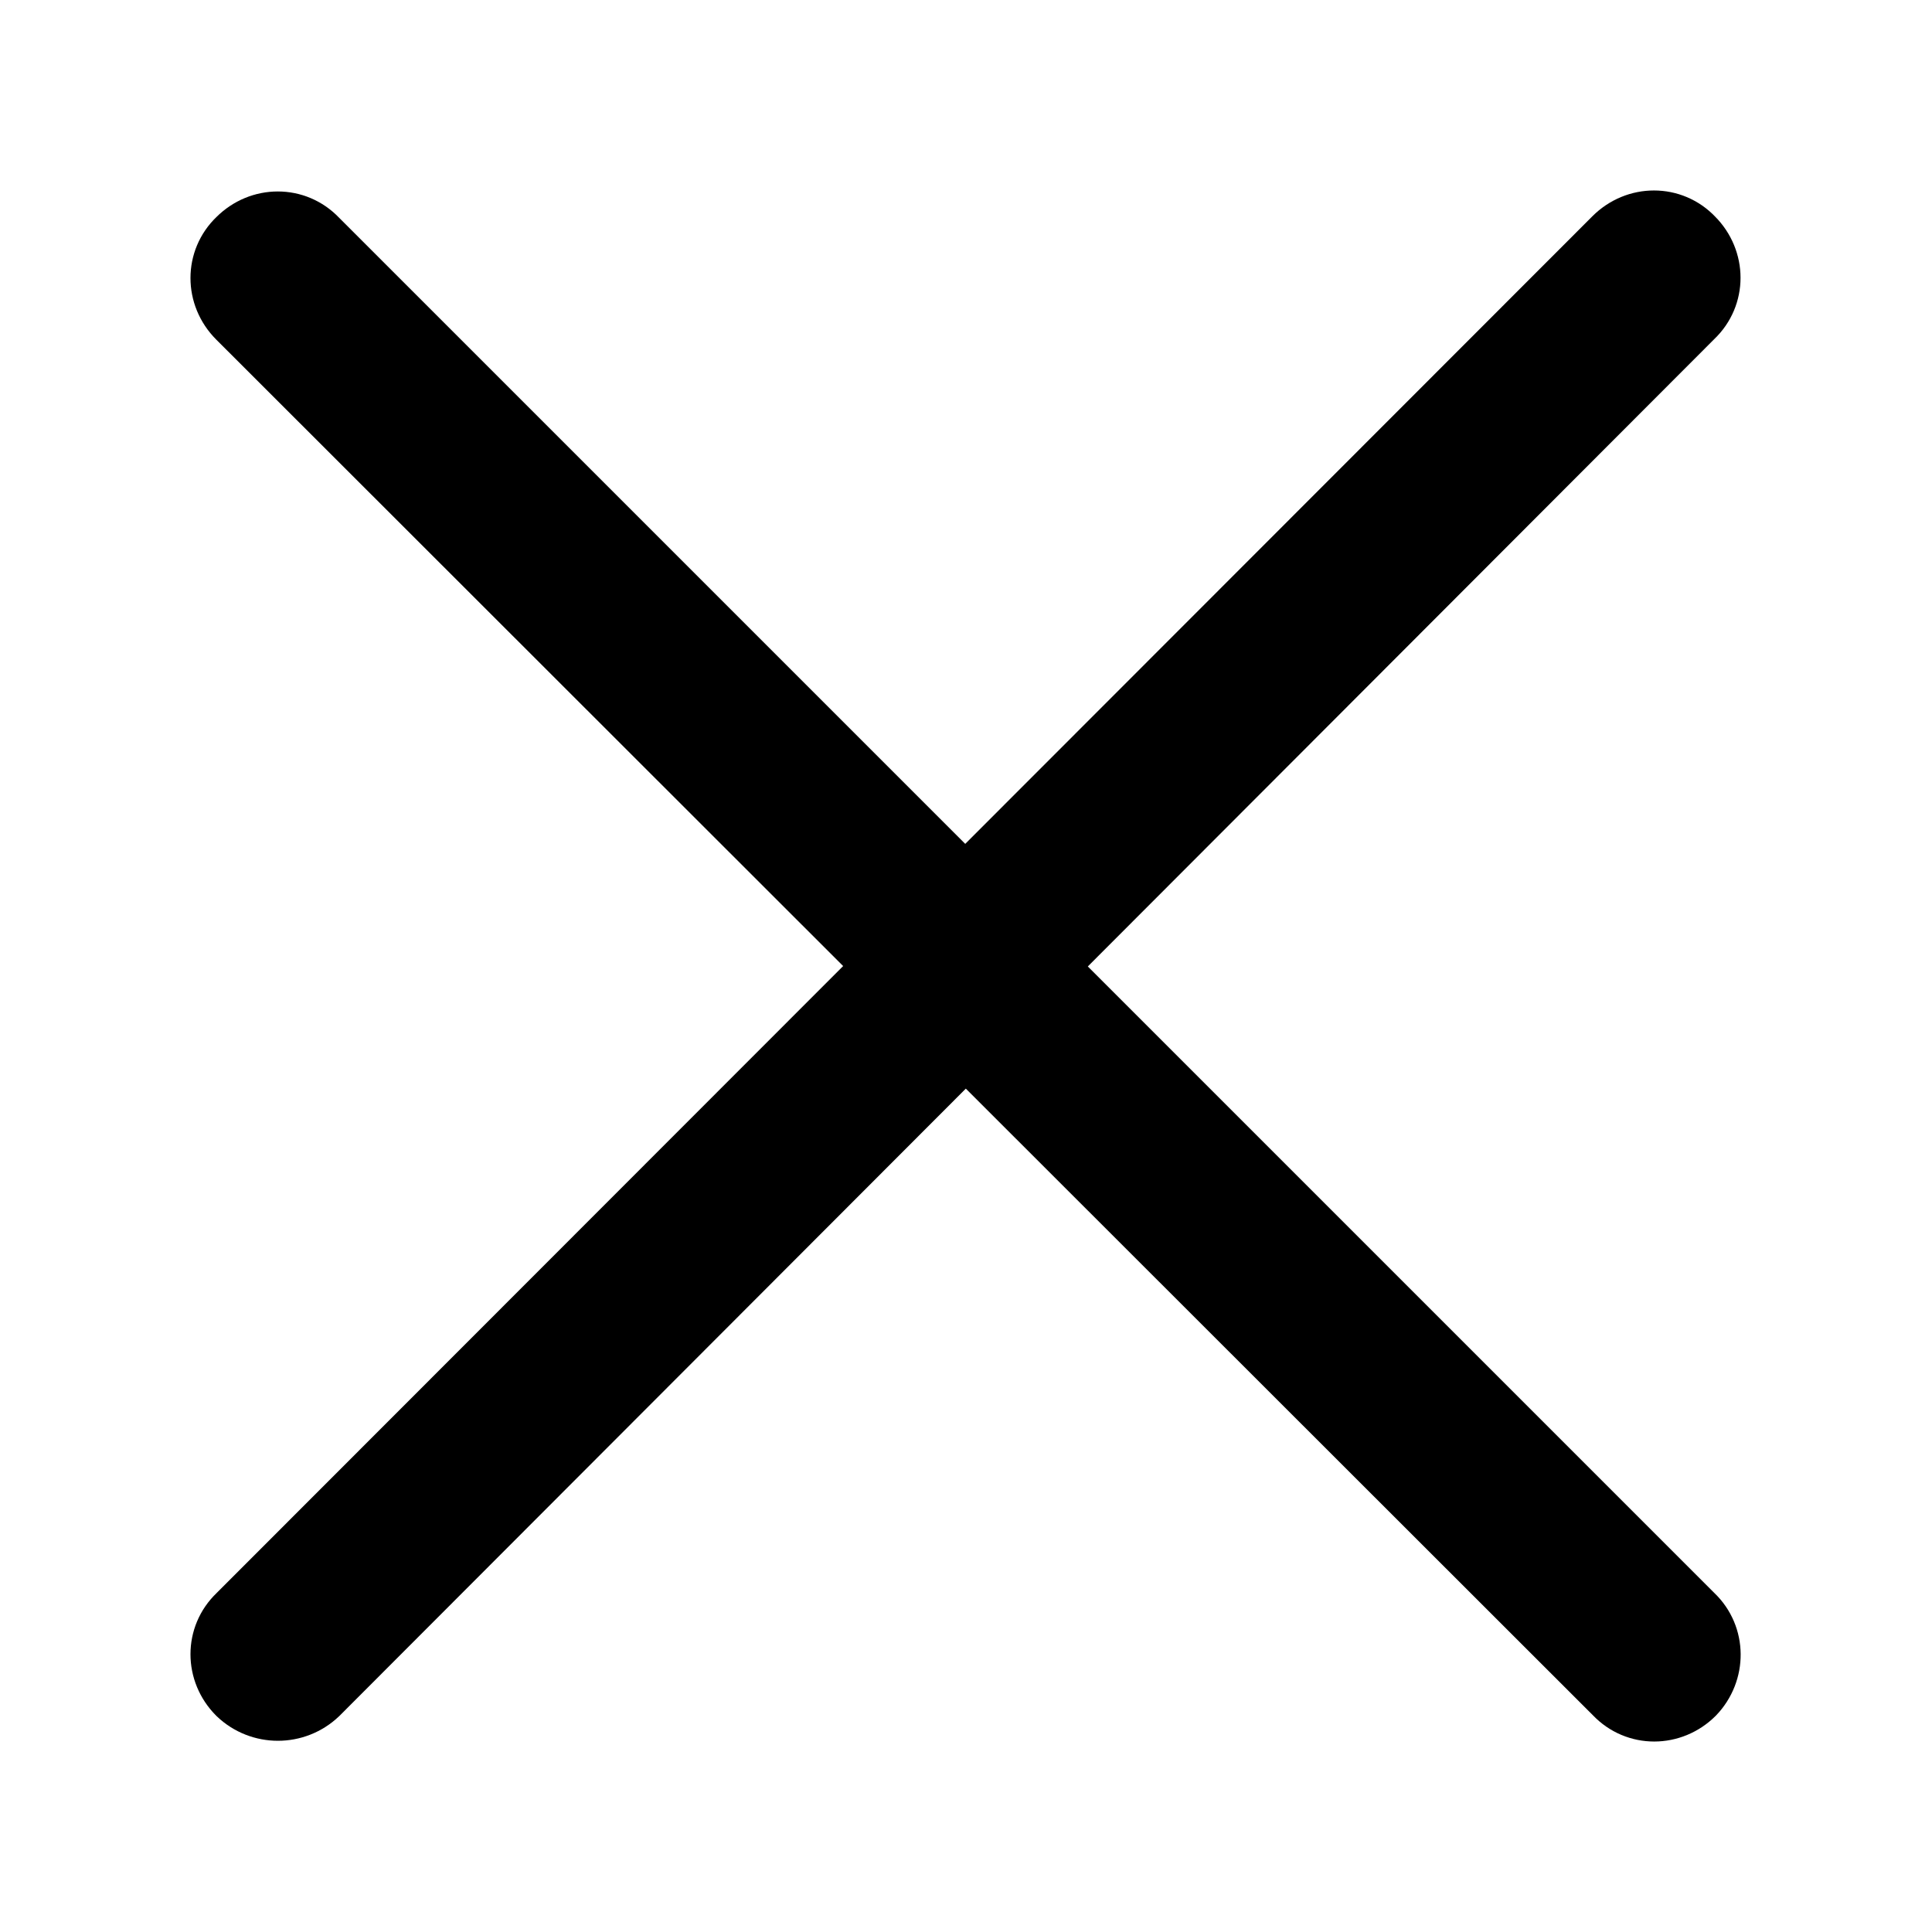
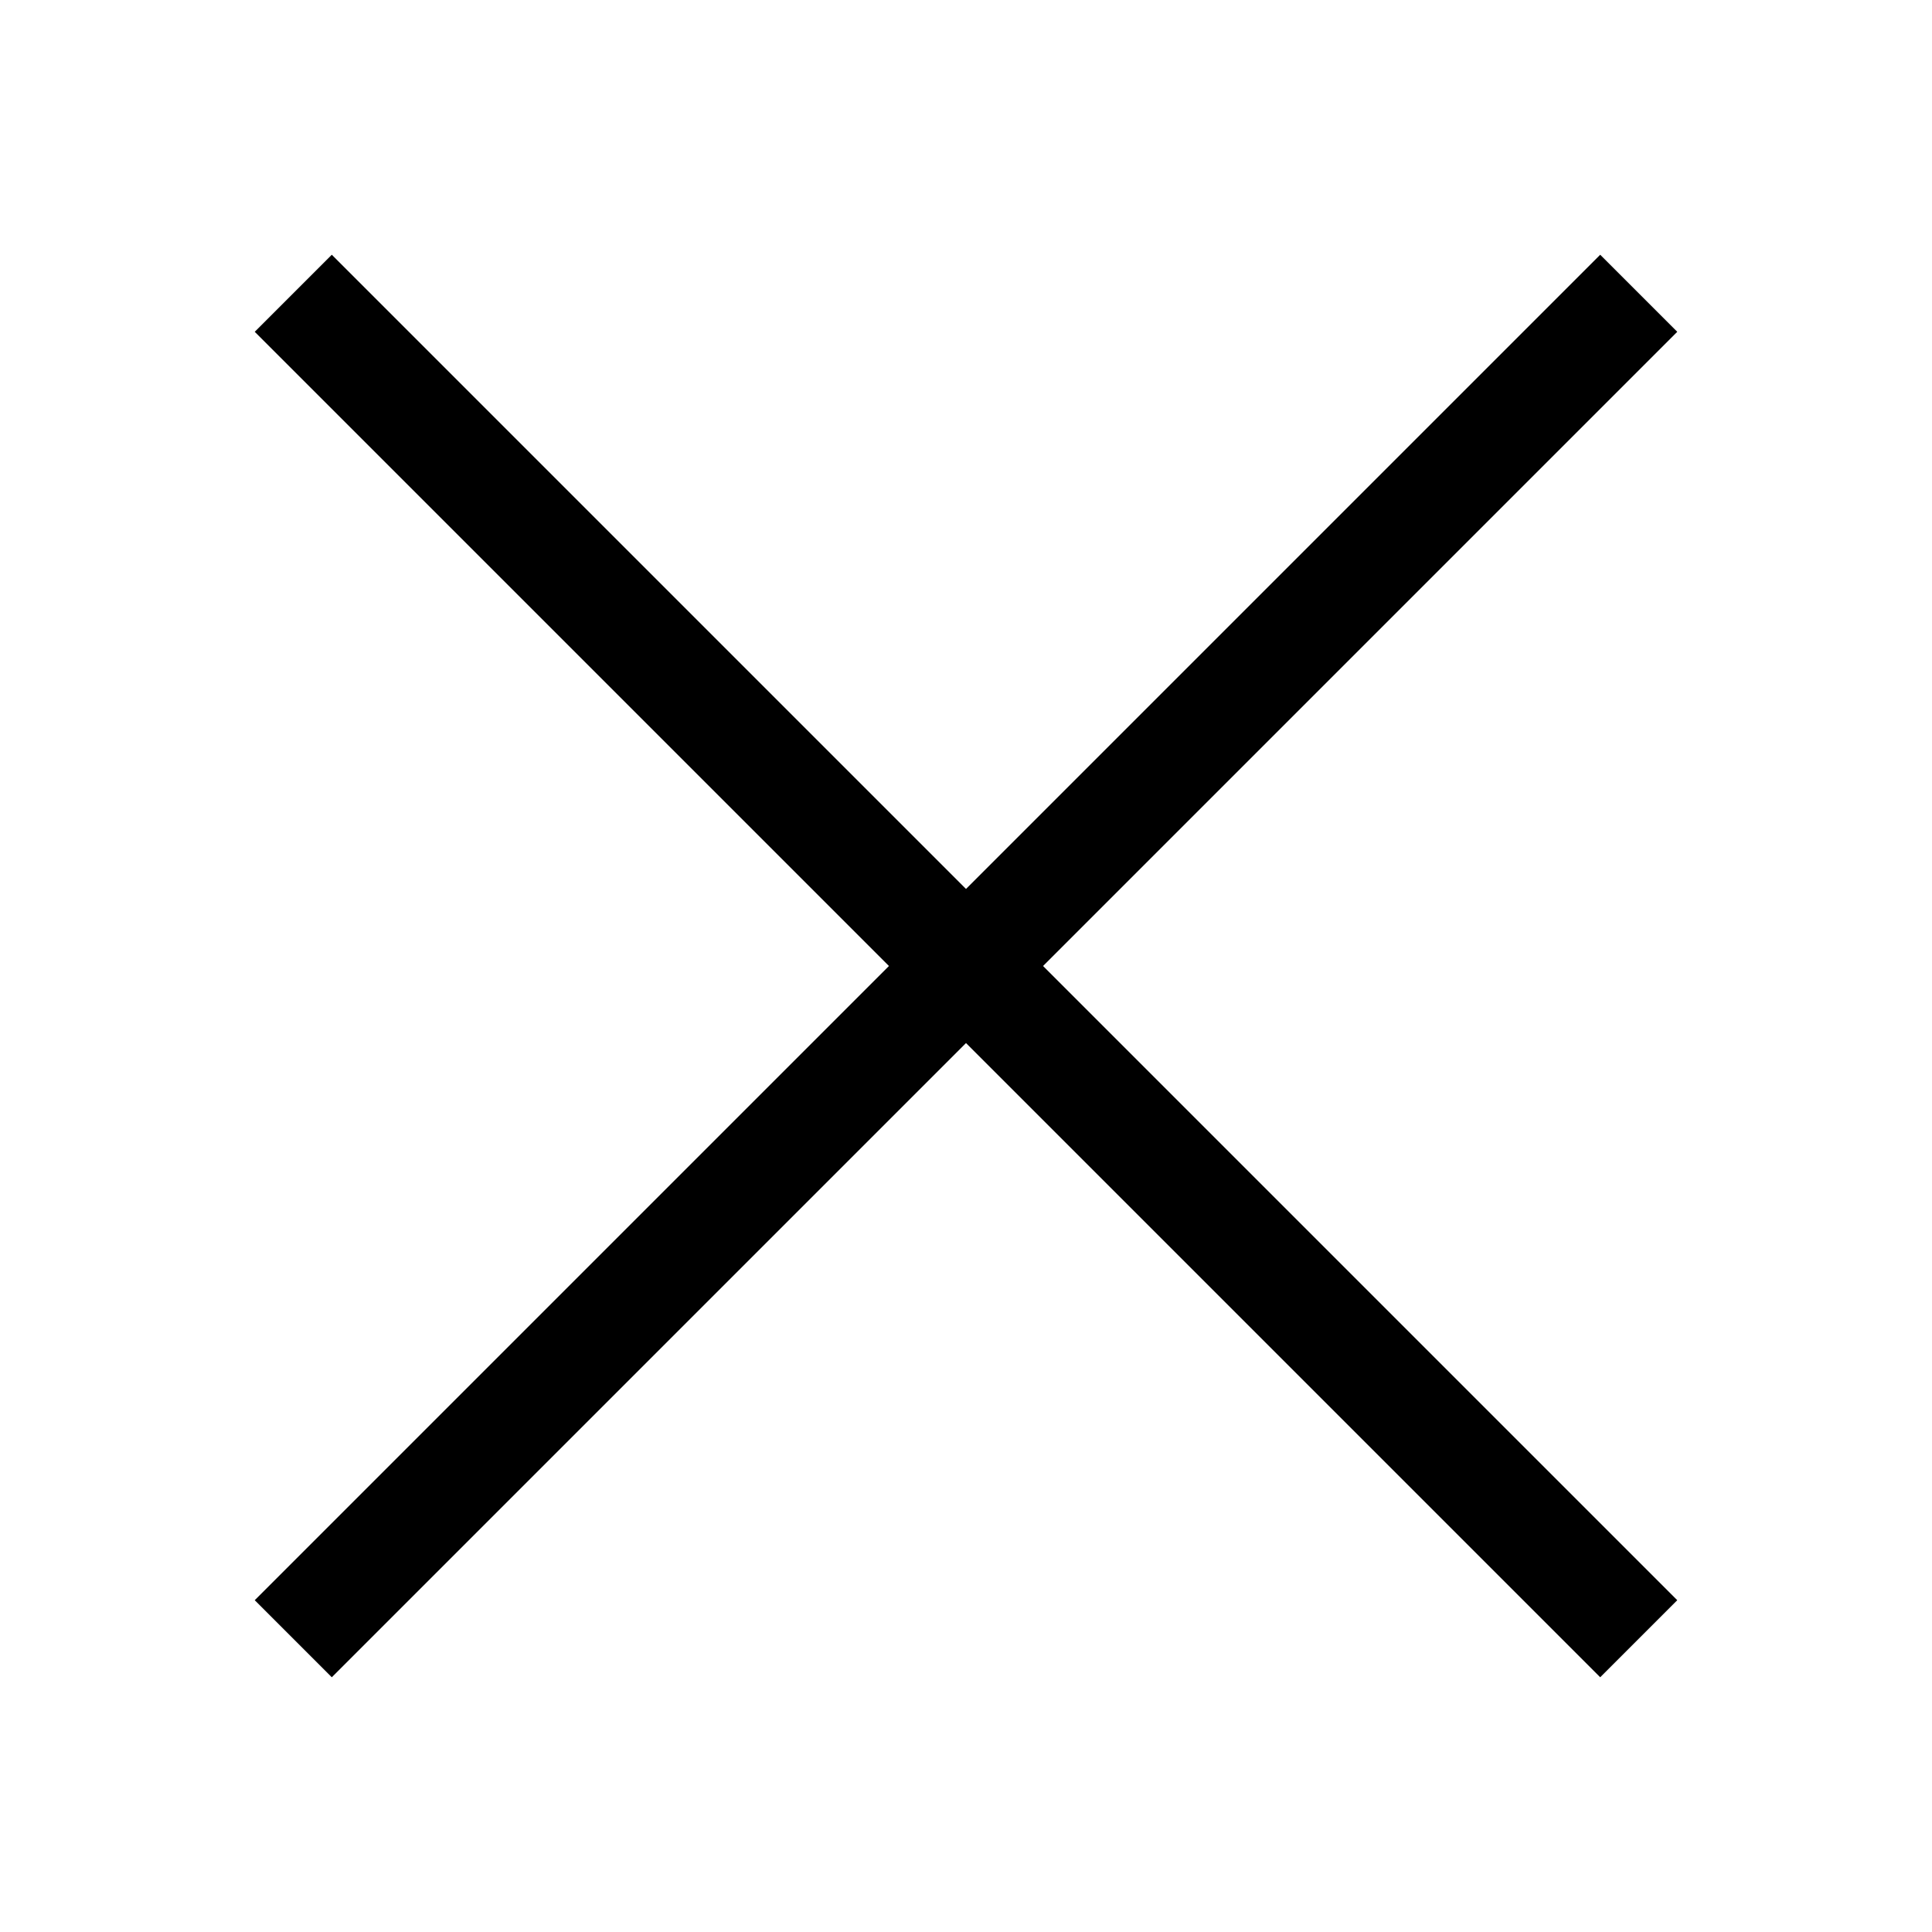
<svg xmlns="http://www.w3.org/2000/svg" version="1.1" id="Capa_1" x="0px" y="0px" viewBox="0 0 195 195" style="enable-background:new 0 0 195 195;" xml:space="preserve">
  <style type="text/css">
- 	.st0{stroke:#000000;stroke-width:7;stroke-miterlimit:10;}
+ 	.st0{fill:none;stroke:#000000;stroke-width:11;stroke-miterlimit:10;}
</style>
-   <path class="st0" d="M170.7,170.7L170.7,170.7c-2.1,2.1-5.4,2.1-7.4,0L24.3,31.8c-2.1-2.1-2.1-5.4,0-7.4l0,0c2.1-2.1,5.4-2.1,7.4,0  l138.9,138.9C172.7,165.3,172.7,168.6,170.7,170.7z" />
-   <path class="st0" d="M24.3,170.7L24.3,170.7c-2.1-2.1-2.1-5.4,0-7.4L163.2,24.3c2.1-2.1,5.4-2.1,7.4,0v0c2.1,2.1,2.1,5.4,0,7.4  L31.8,170.7C29.7,172.7,26.4,172.7,24.3,170.7z" />
+   <line class="st0" x1="29.6" y1="29.6" x2="165.4" y2="165.4" />
+   <line class="st0" x1="165.4" y1="29.6" x2="29.6" y2="165.4" />
</svg>
